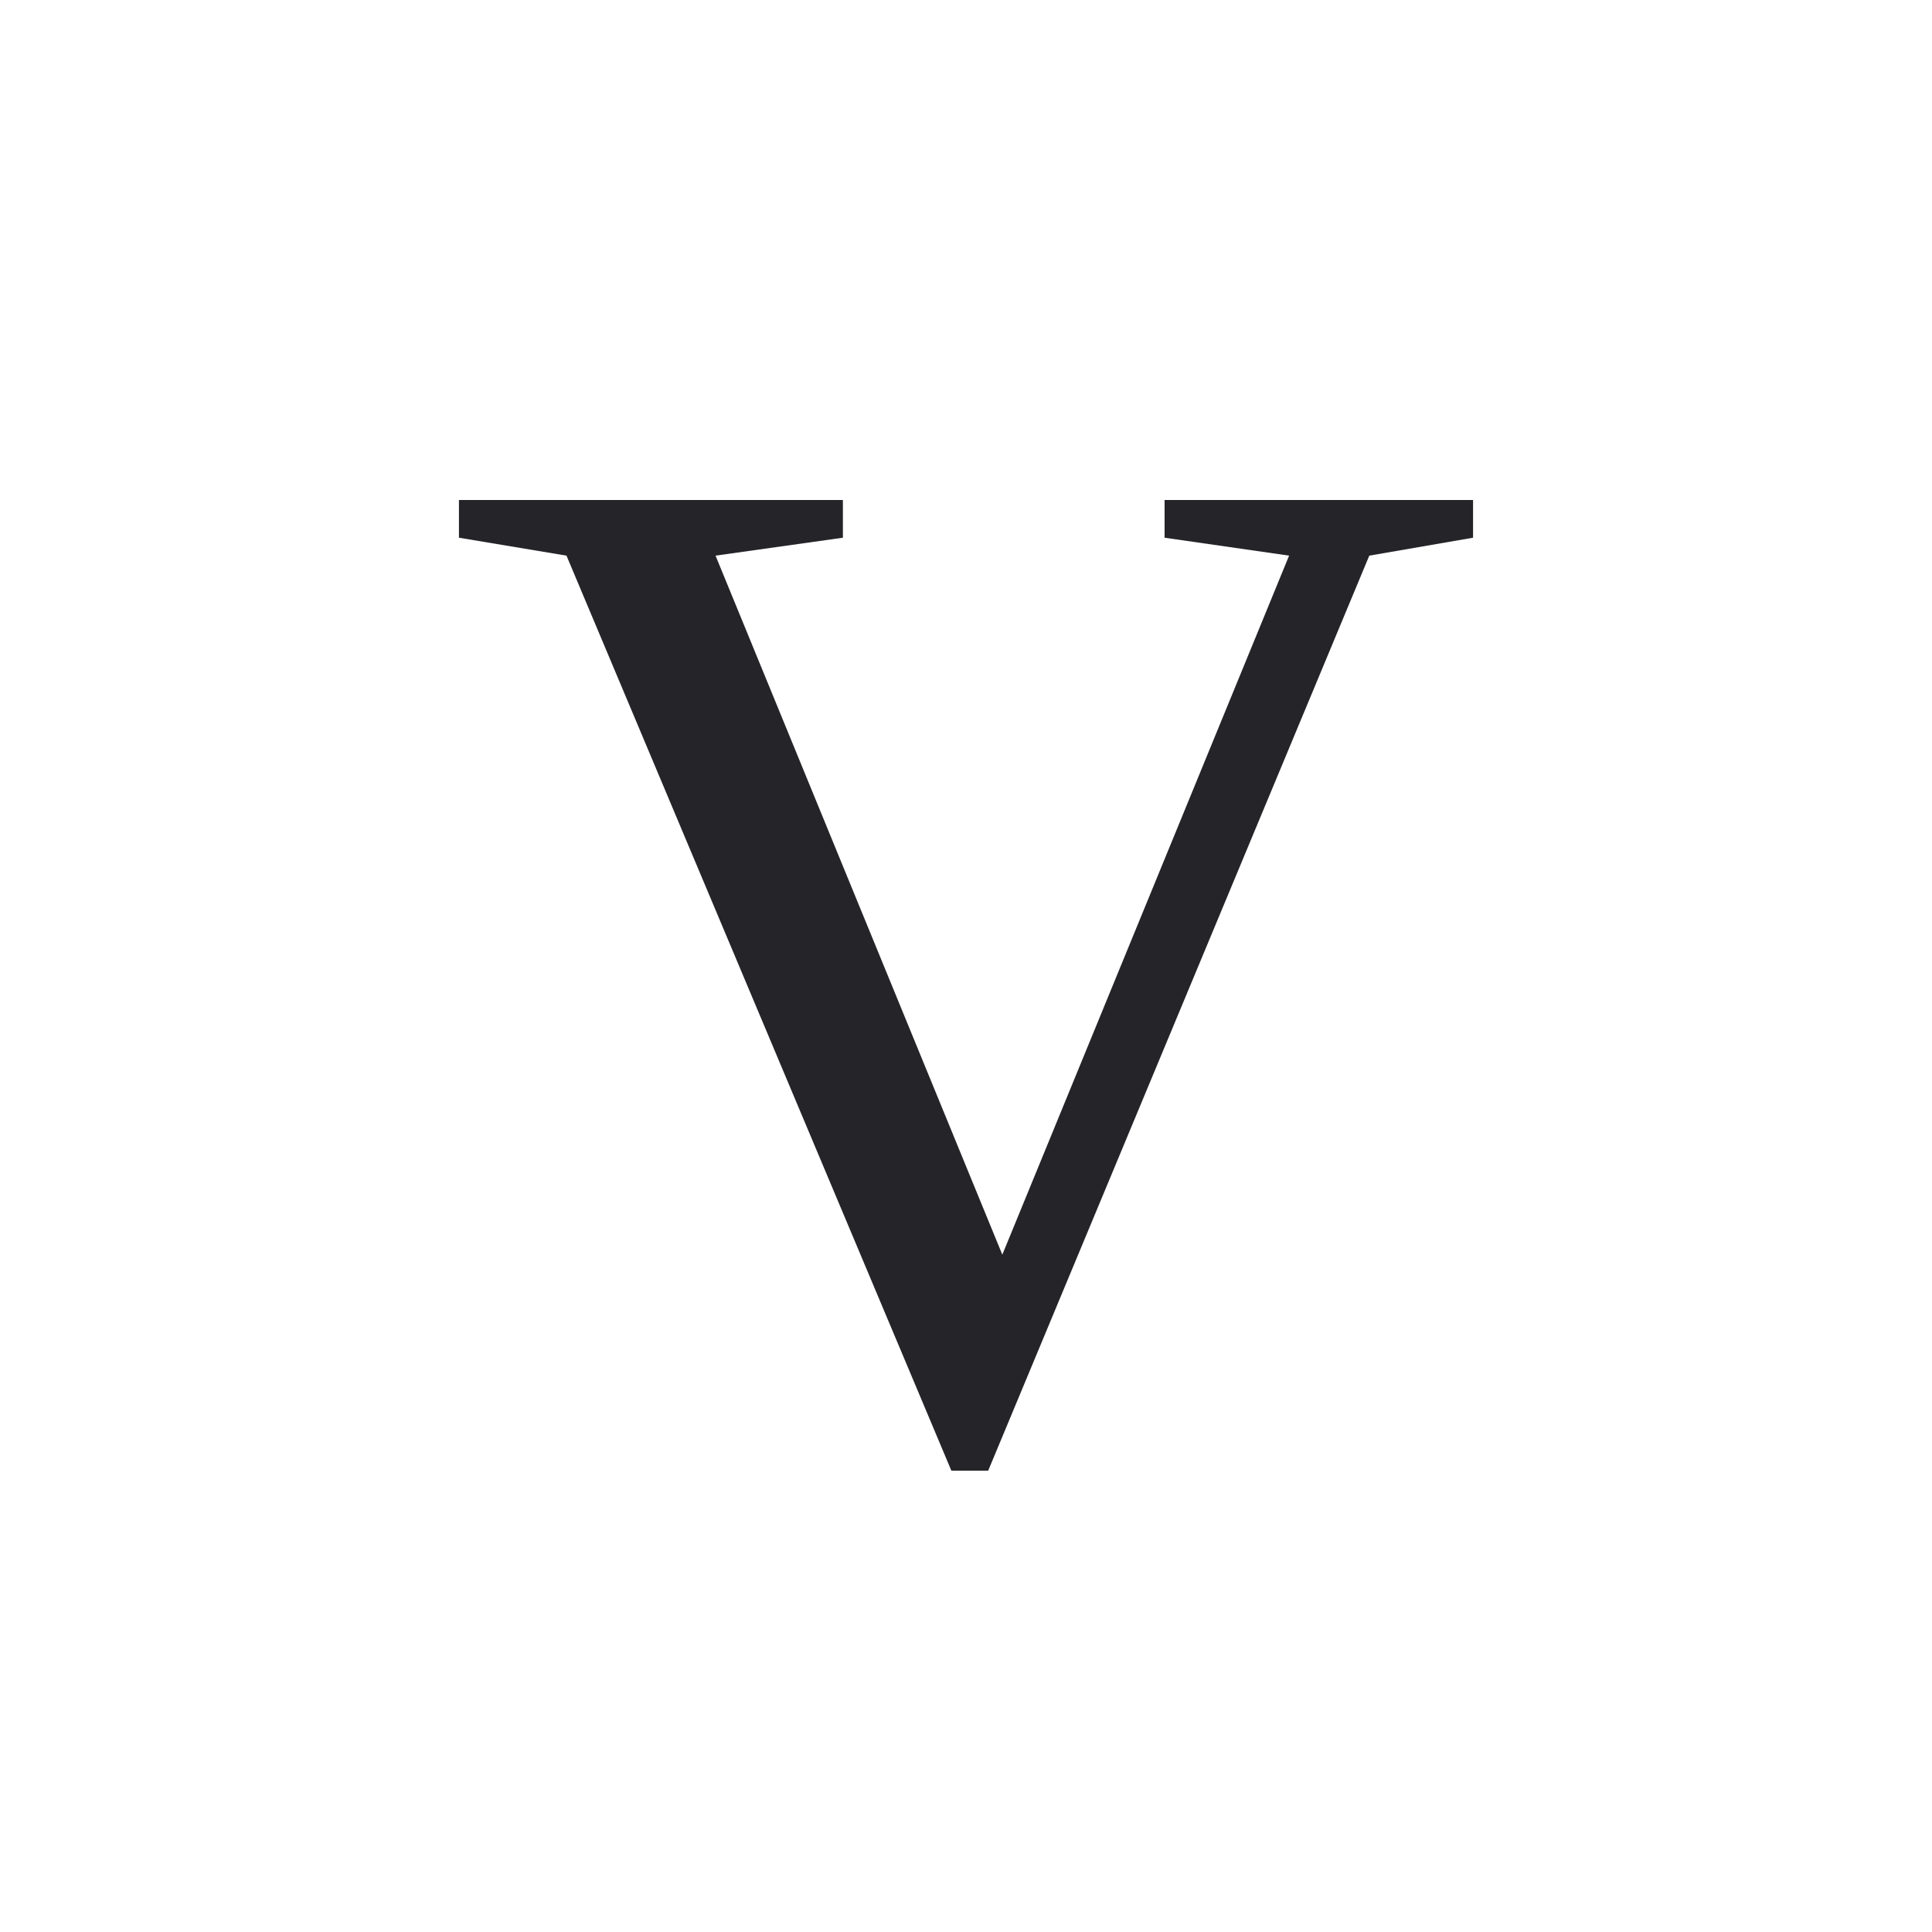
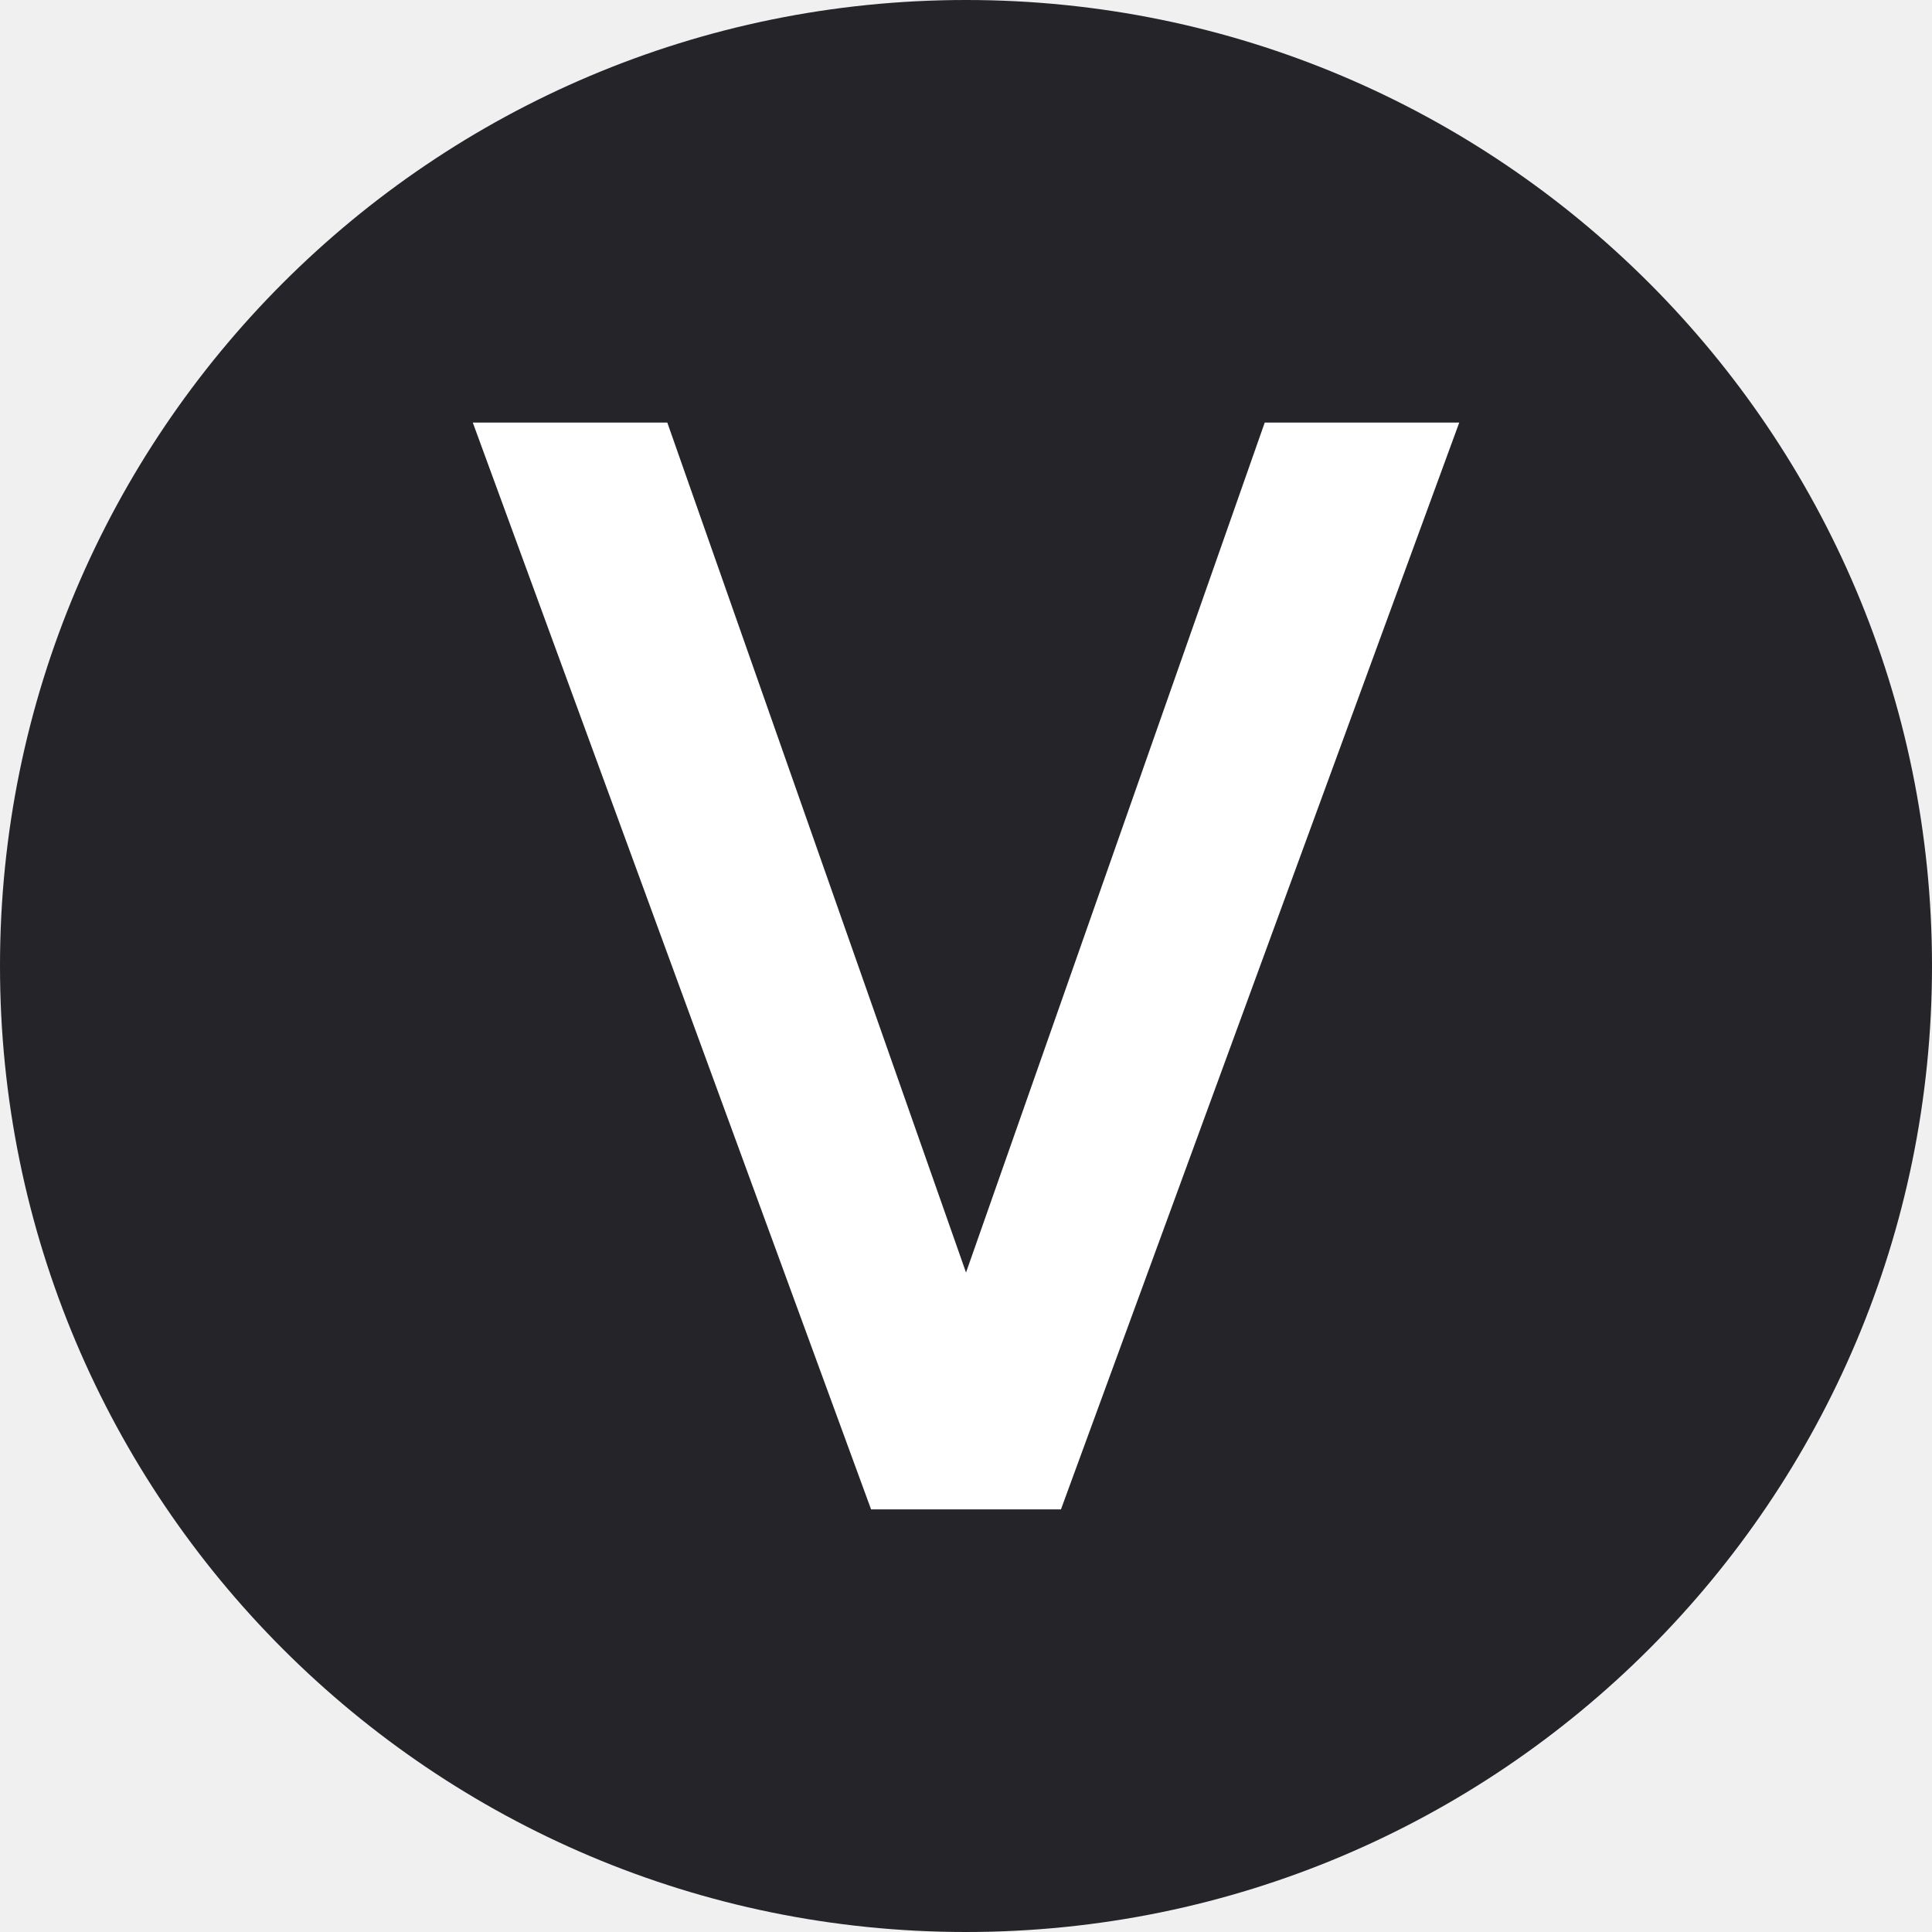
<svg xmlns="http://www.w3.org/2000/svg" viewBox="0 0 32 32">
-   <rect width="32" height="32" fill="#fff" />
-   <text x="16" y="24" text-anchor="middle" font-family="Times New Roman, Times, serif" font-size="24" fill="#242429">V</text>
+   <style>.c{fill:#242429}.v{fill:#fff}@media (prefers-color-scheme:dark){.c{fill:#fff}.v{fill:#242429}}</style>
+   <circle class="c" cx="16" cy="16" r="16" />
+   <path class="v" transform="translate(7.396 25.000) scale(0.02557 -0.02557)" d="M275 0 17 704H143L350 115H323L530 704H656L398 0Z" />
</svg>
